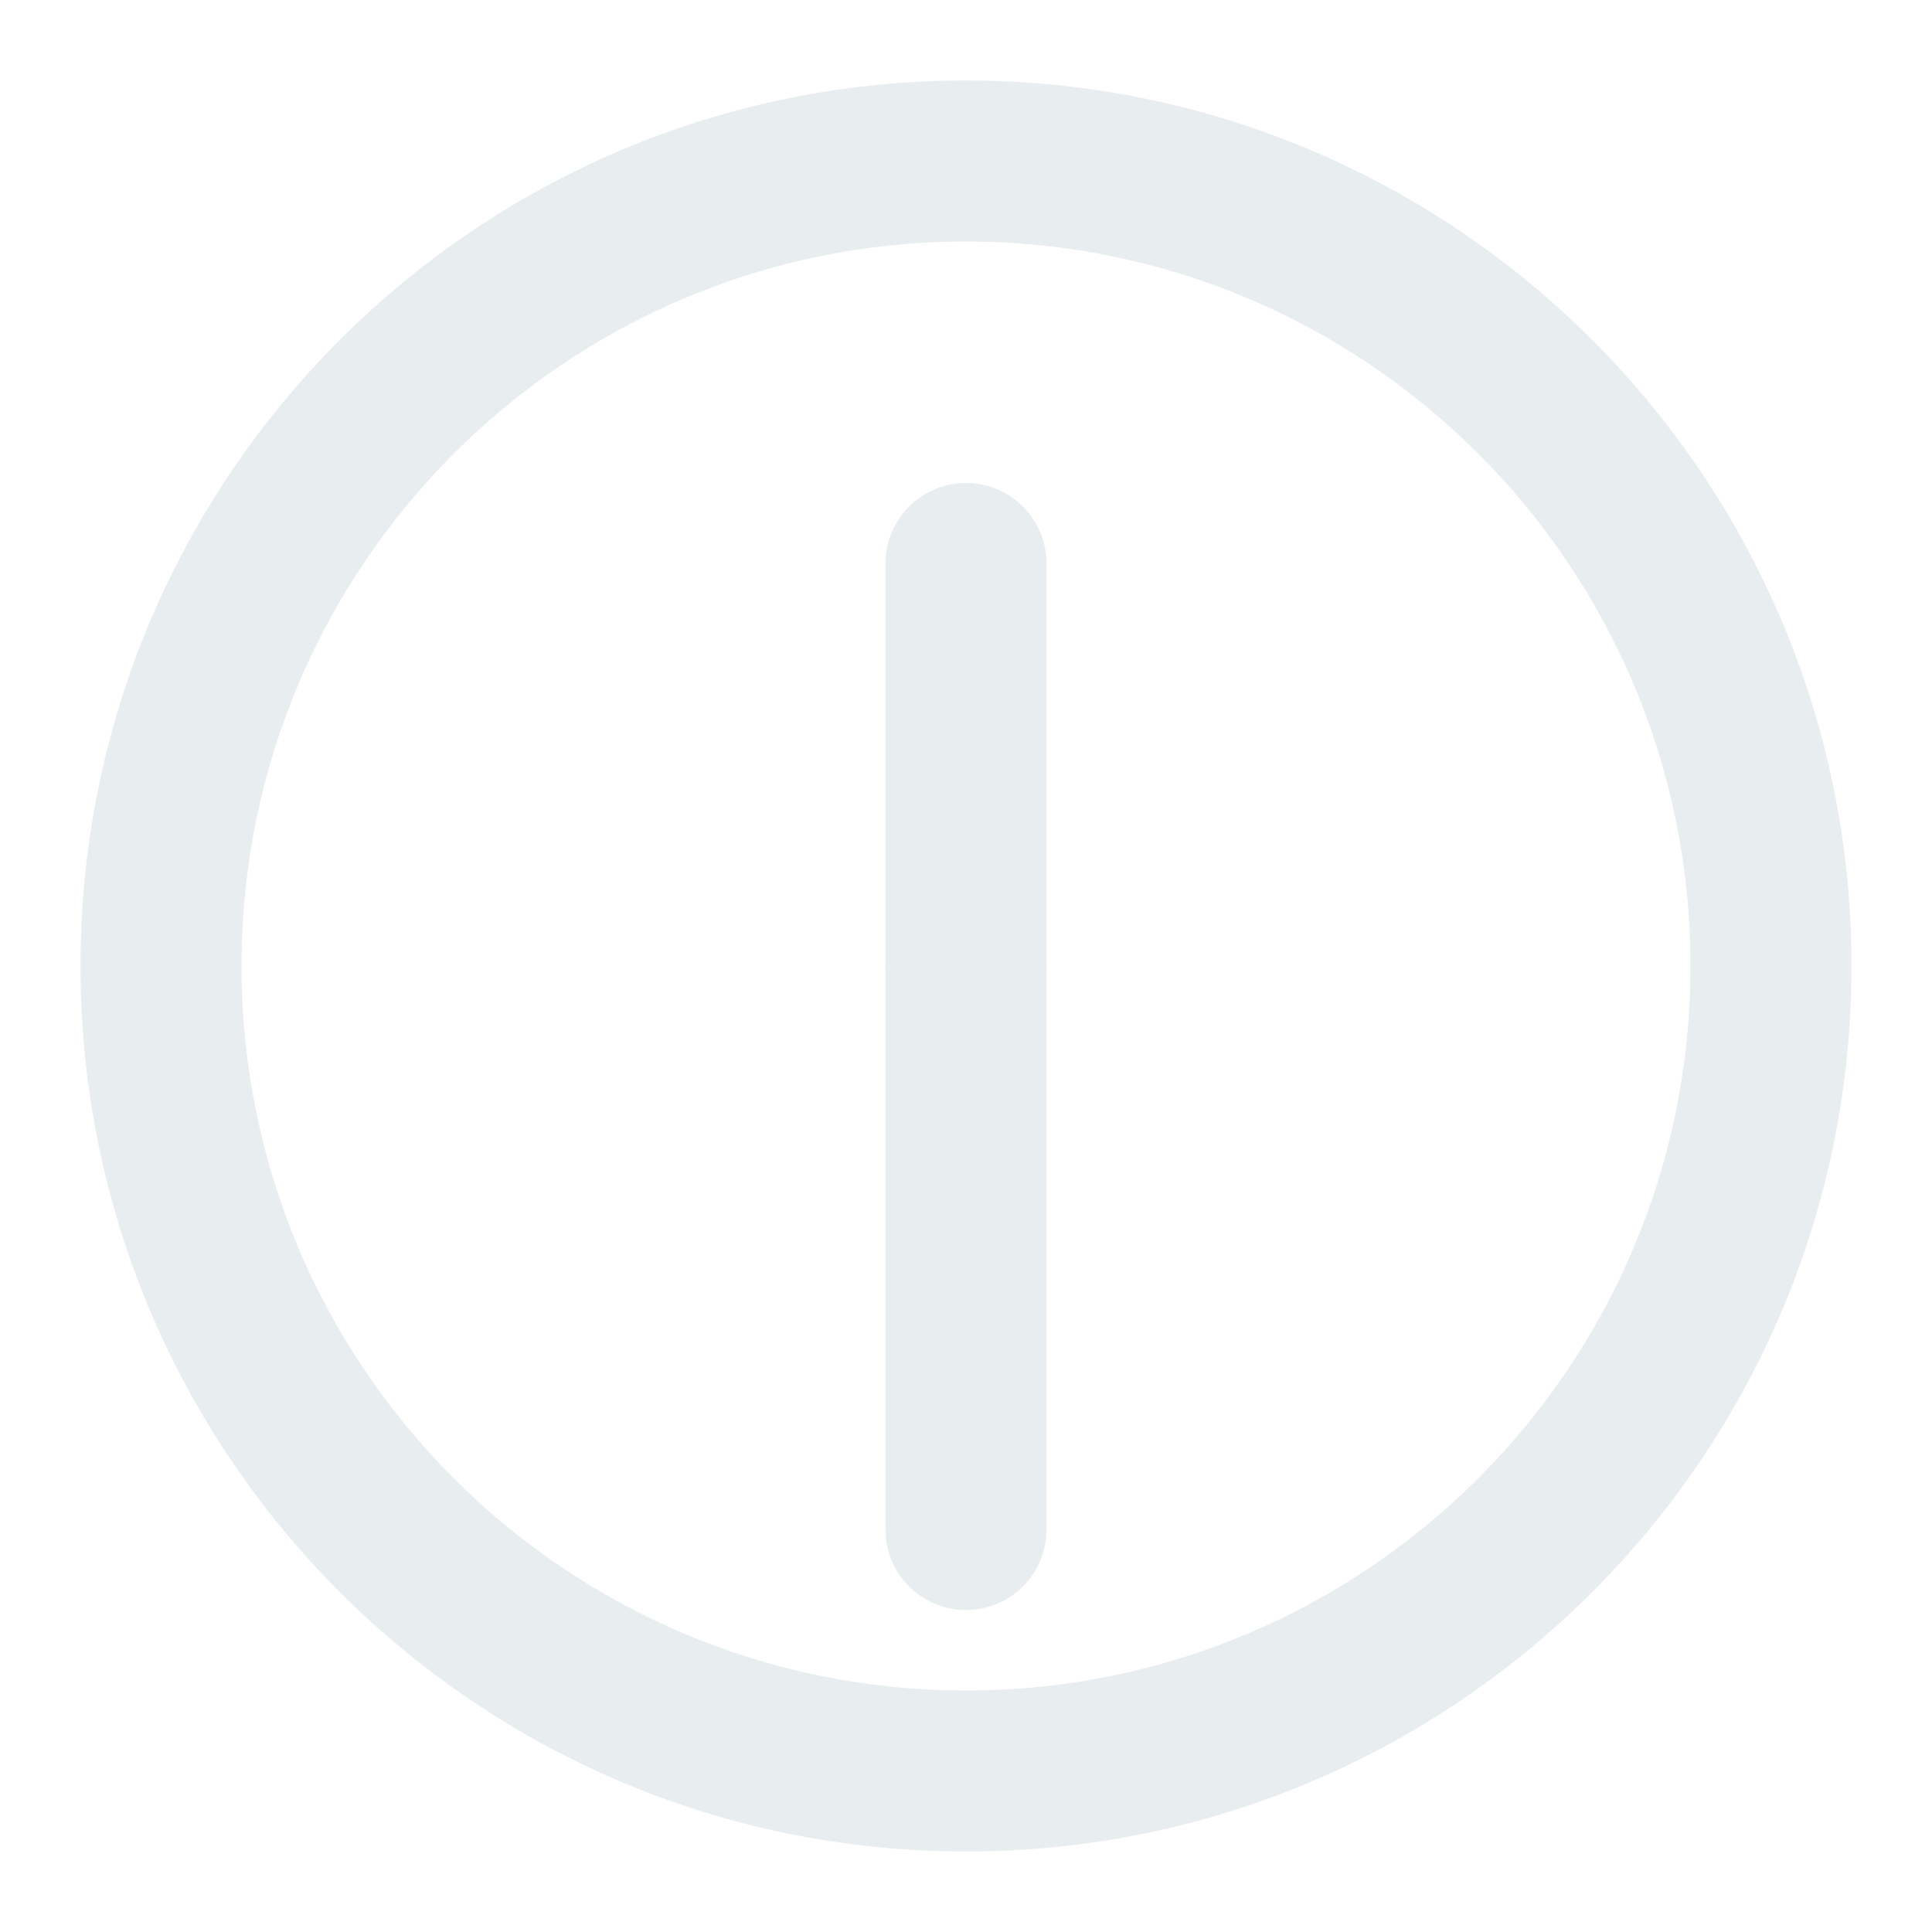
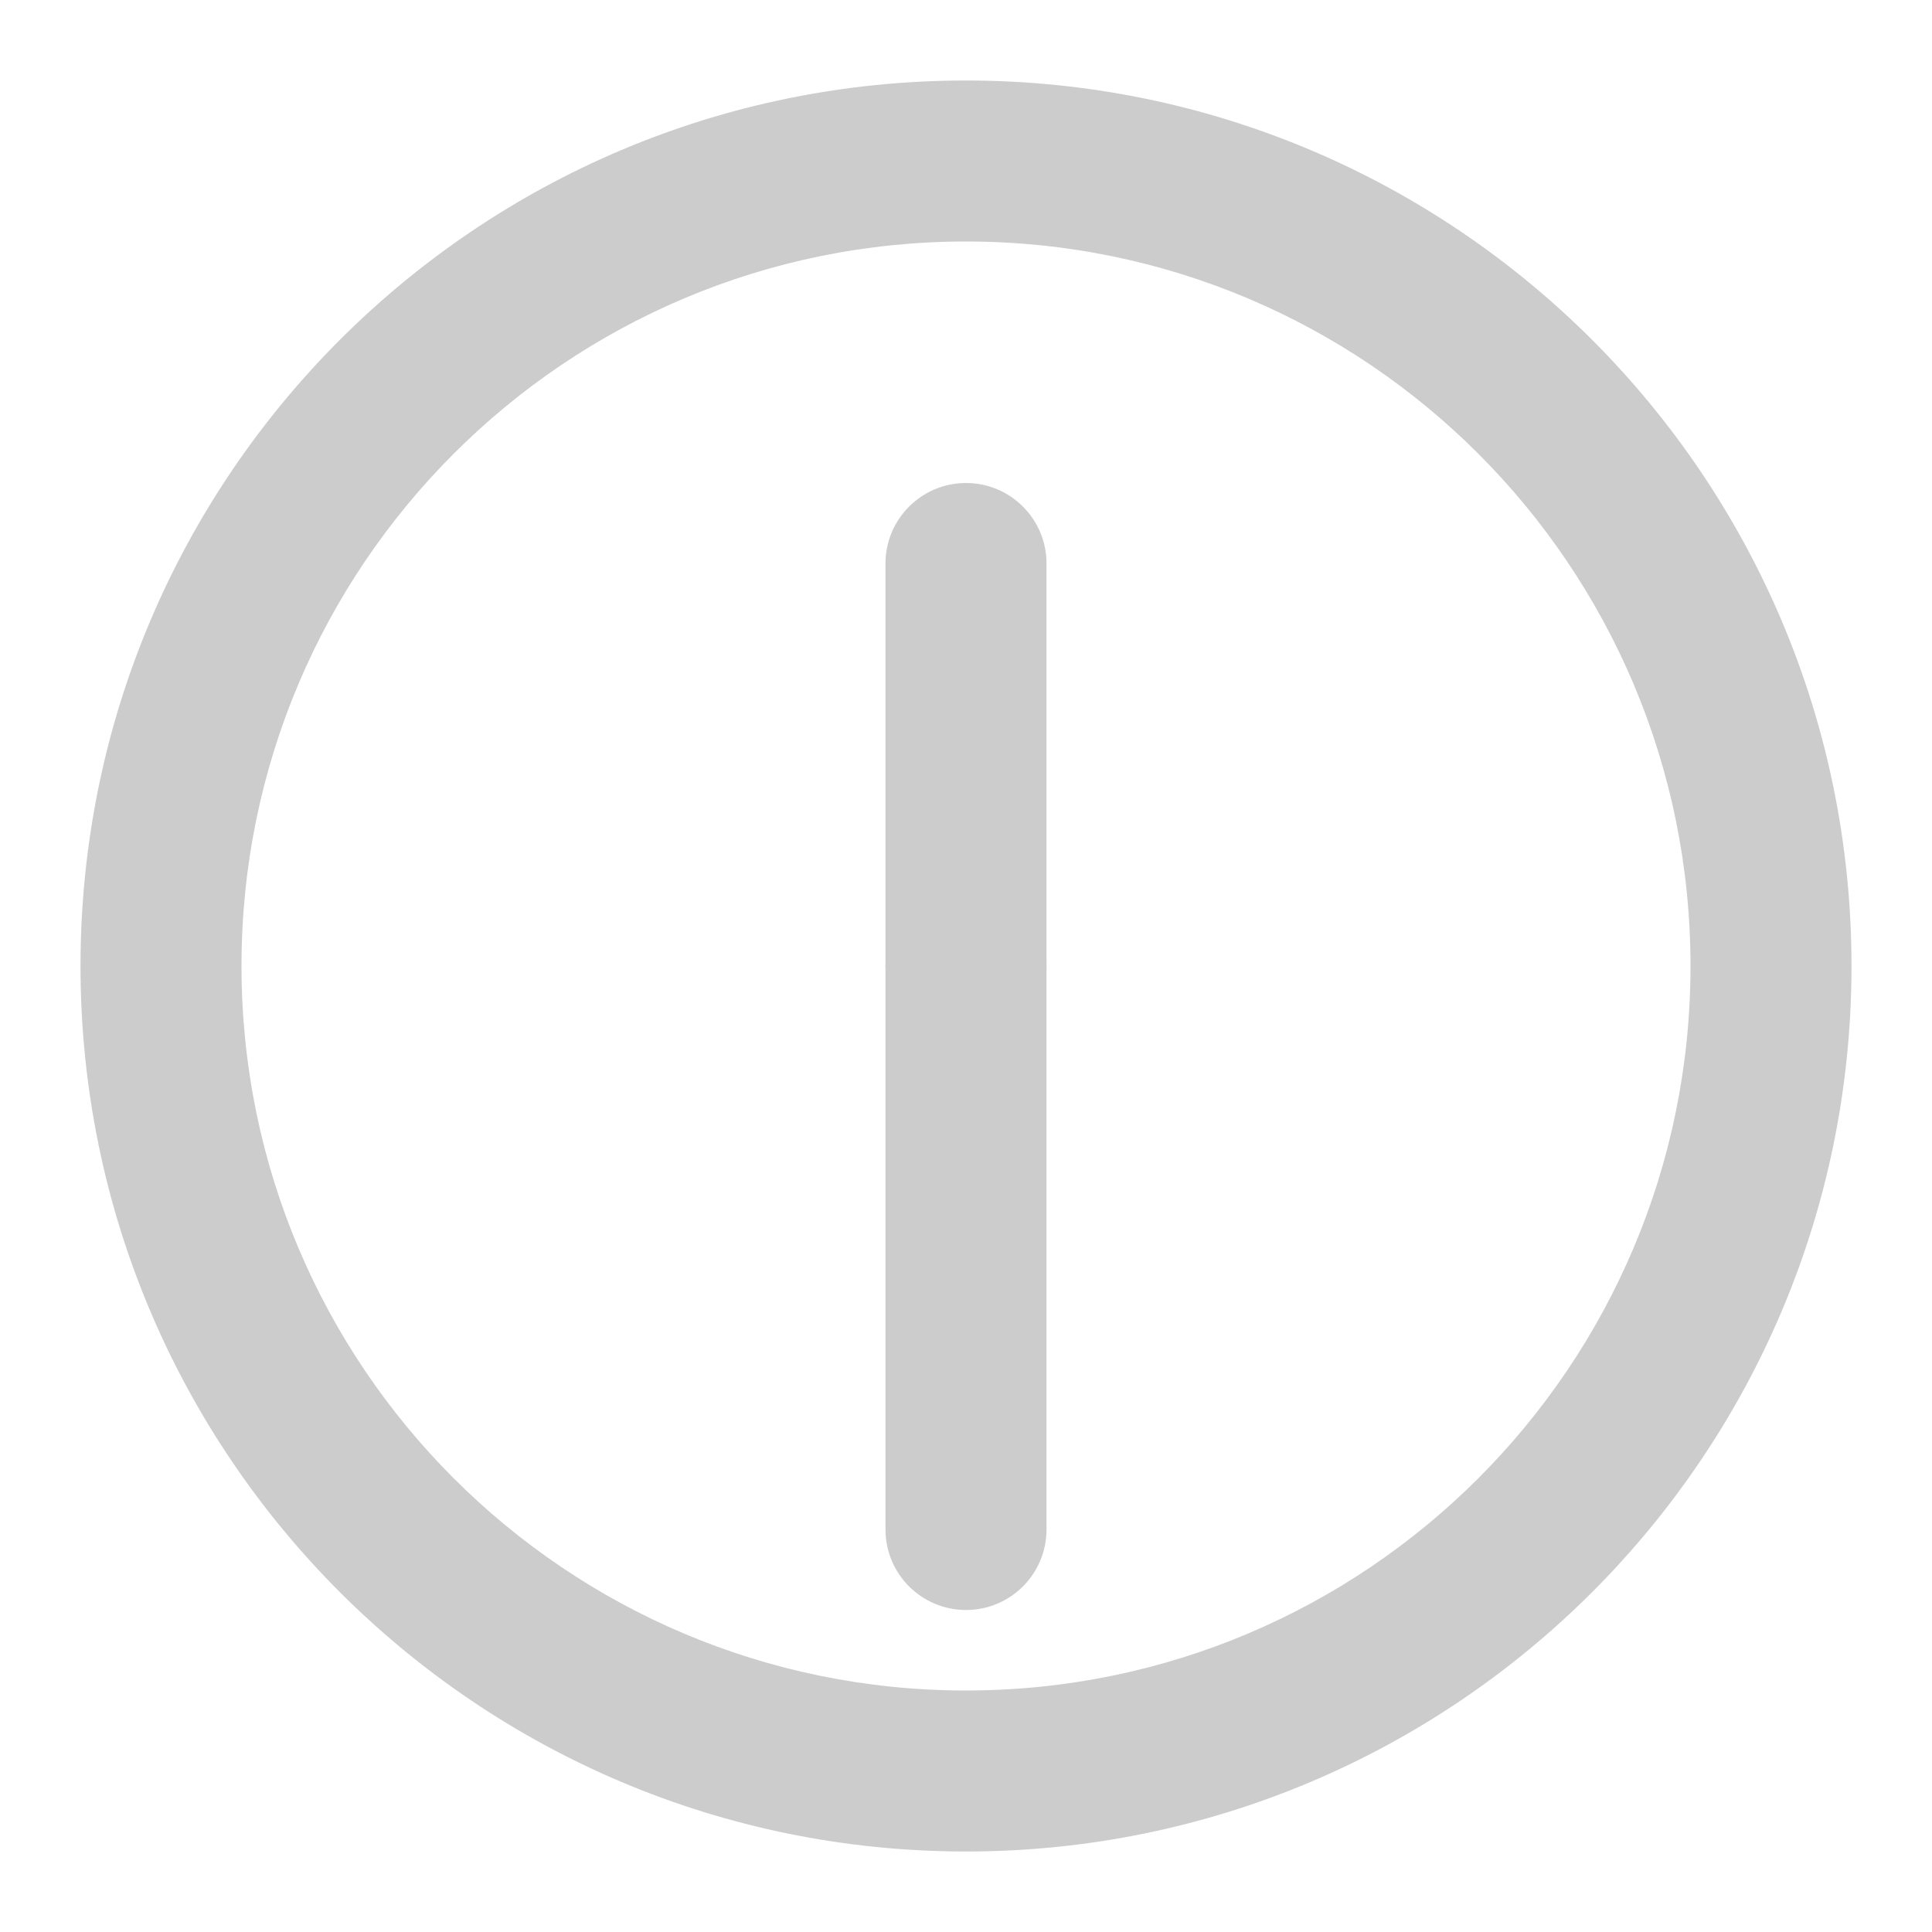
<svg xmlns="http://www.w3.org/2000/svg" width="24" height="24" viewBox="0 0 24 24">
  <style>.spinner_d9Sa{transform-origin:center}.spinner_qQQY{animation:spinner_ZpfF 9s linear infinite}.spinner_pote{animation:spinner_ZpfF .75s linear infinite}@keyframes spinner_ZpfF{100%{transform:rotate(360deg)}}</style>
-   <path fill="#e8edef" d="M12,1A11,11,0,1,0,23,12,11,11,0,0,0,12,1Zm0,20a9,9,0,1,1,9-9A9,9,0,0,1,12,21Z" />
-   <rect fill="#e8edef" class="spinner_d9Sa spinner_qQQY" x="11" y="6" rx="1" width="2" height="7" />
-   <rect fill="#e8edef" class="spinner_d9Sa spinner_pote" x="11" y="11" rx="1" width="2" height="9" />
+   <path fill="#CCC" d="M12,1A11,11,0,1,0,23,12,11,11,0,0,0,12,1Zm0,20a9,9,0,1,1,9-9A9,9,0,0,1,12,21Z" />
+   <rect fill="#CCC" class="spinner_d9Sa spinner_qQQY" x="11" y="6" rx="1" width="2" height="7" />
+   <rect fill="#CCC" class="spinner_d9Sa spinner_pote" x="11" y="11" rx="1" width="2" height="9" />
</svg>
